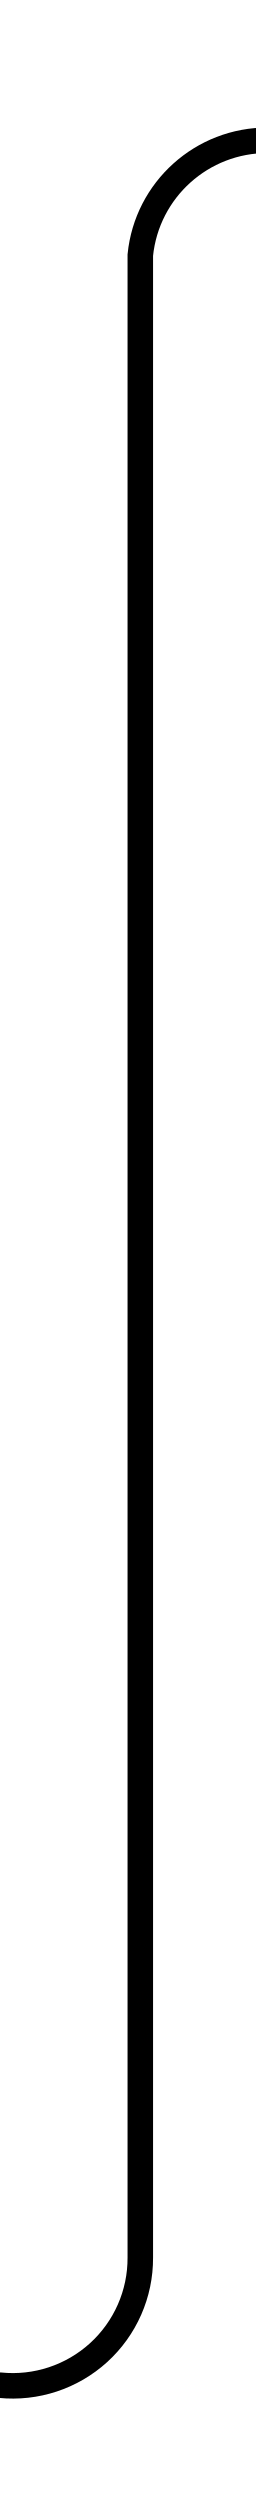
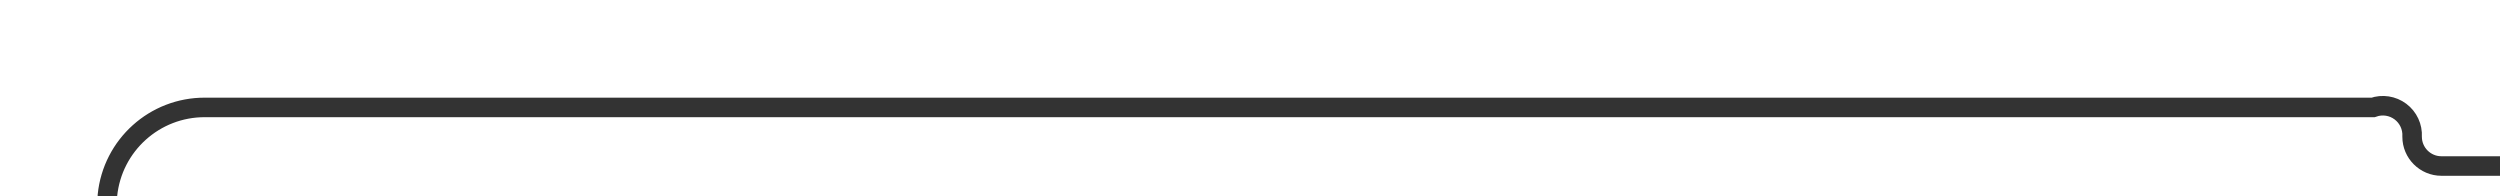
- <svg xmlns="http://www.w3.org/2000/svg" version="1.1" width="10px" height="98px" preserveAspectRatio="xMidYMin meet" viewBox="1446 397  8 98">
-   <path d="M 1425 490.5  L 1445 490.5  A 5 5 0 0 0 1450.5 485.5 L 1450.5 407  A 5 5 0 0 1 1455.5 402.5 L 1479 402.5  " stroke-width="1" stroke="#000000" fill="none" />
-   <path d="M 1427 487.5  A 3 3 0 0 0 1424 490.5 A 3 3 0 0 0 1427 493.5 A 3 3 0 0 0 1430 490.5 A 3 3 0 0 0 1427 487.5 Z " fill-rule="nonzero" fill="#000000" stroke="none" />
+ <svg xmlns="http://www.w3.org/2000/svg" version="1.1" width="128px" height="10px" preserveAspectRatio="xMinYMid meet" viewBox="1647 736  128 8">
+   <path d="M 1652.5 756  L 1652.5 745  A 5 5 0 0 1 1657.5 740.5 L 1768.5 740.5  A 1.5 1.5 0 0 1 1770.5 742 A 1.5 1.5 0 0 0 1772 743.5 L 1789 743.5  " stroke-width="1" stroke="#333333" fill="none" />
+   <path d="M 1652.5 751  A 3 3 0 0 0 1649.5 754 A 3 3 0 0 0 1652.5 757 A 3 3 0 0 0 1655.5 754 A 3 3 0 0 0 1652.5 751 Z " fill-rule="nonzero" fill="#333333" stroke="none" />
</svg>
